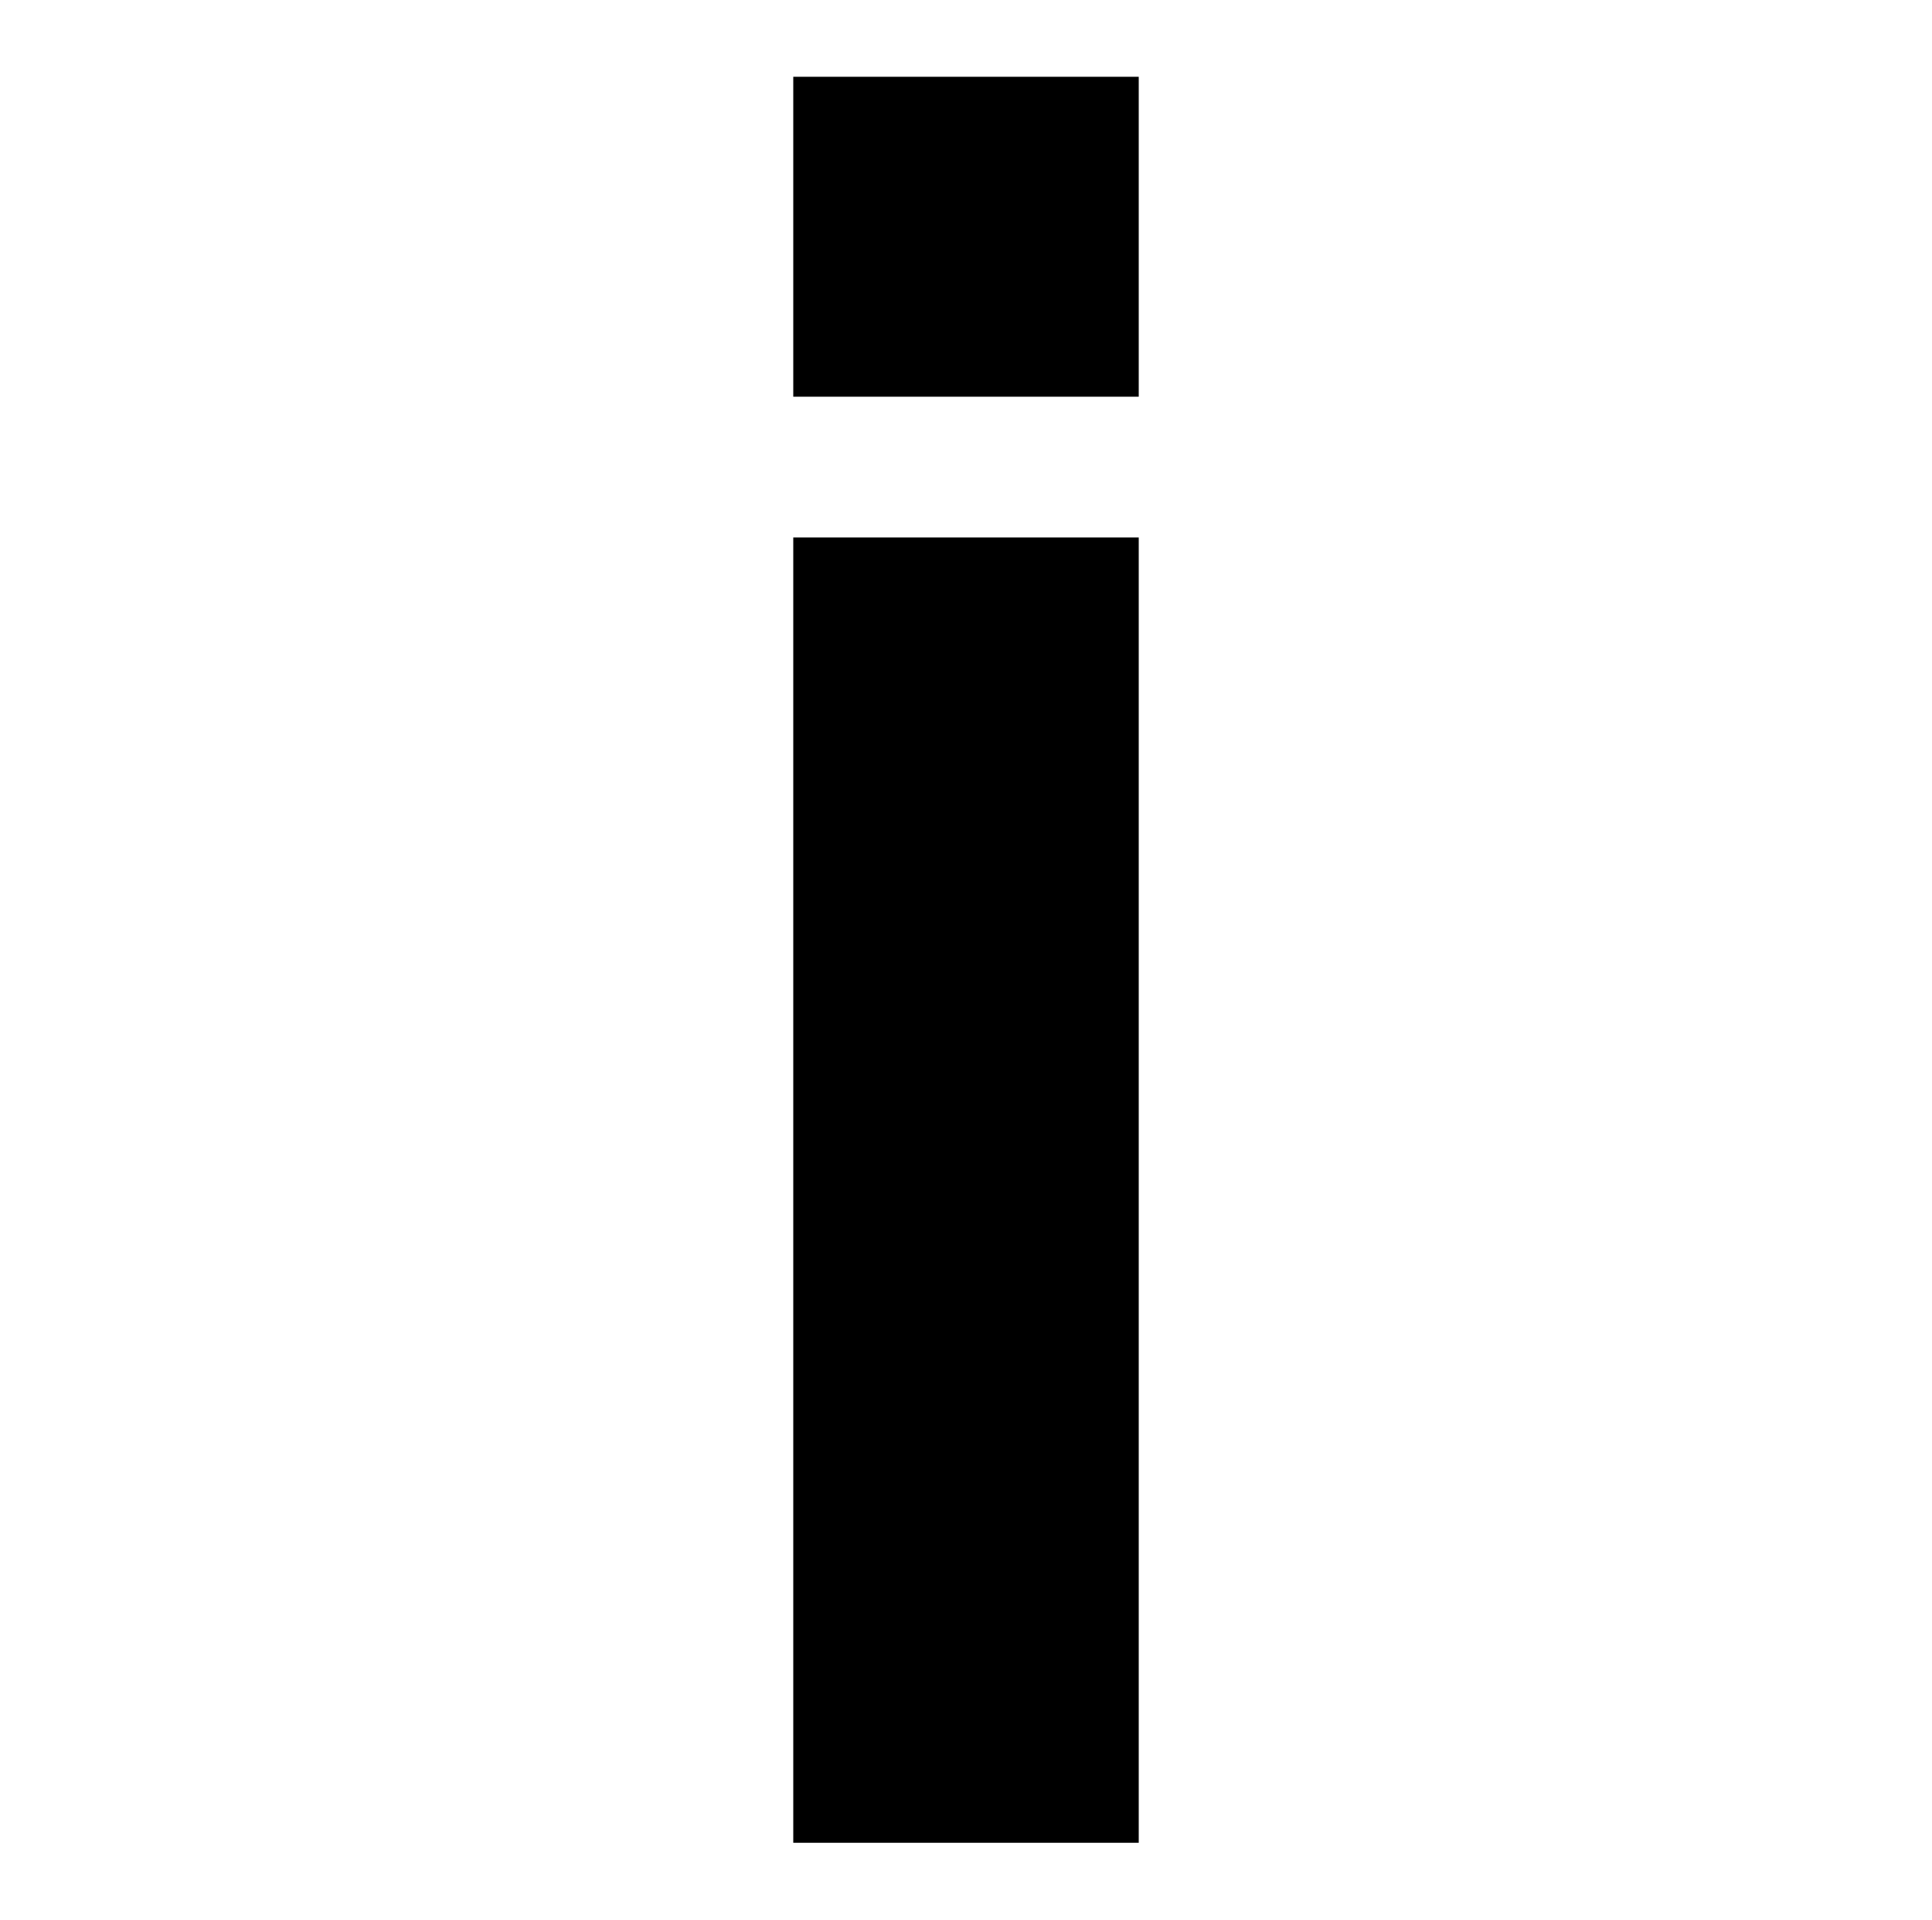
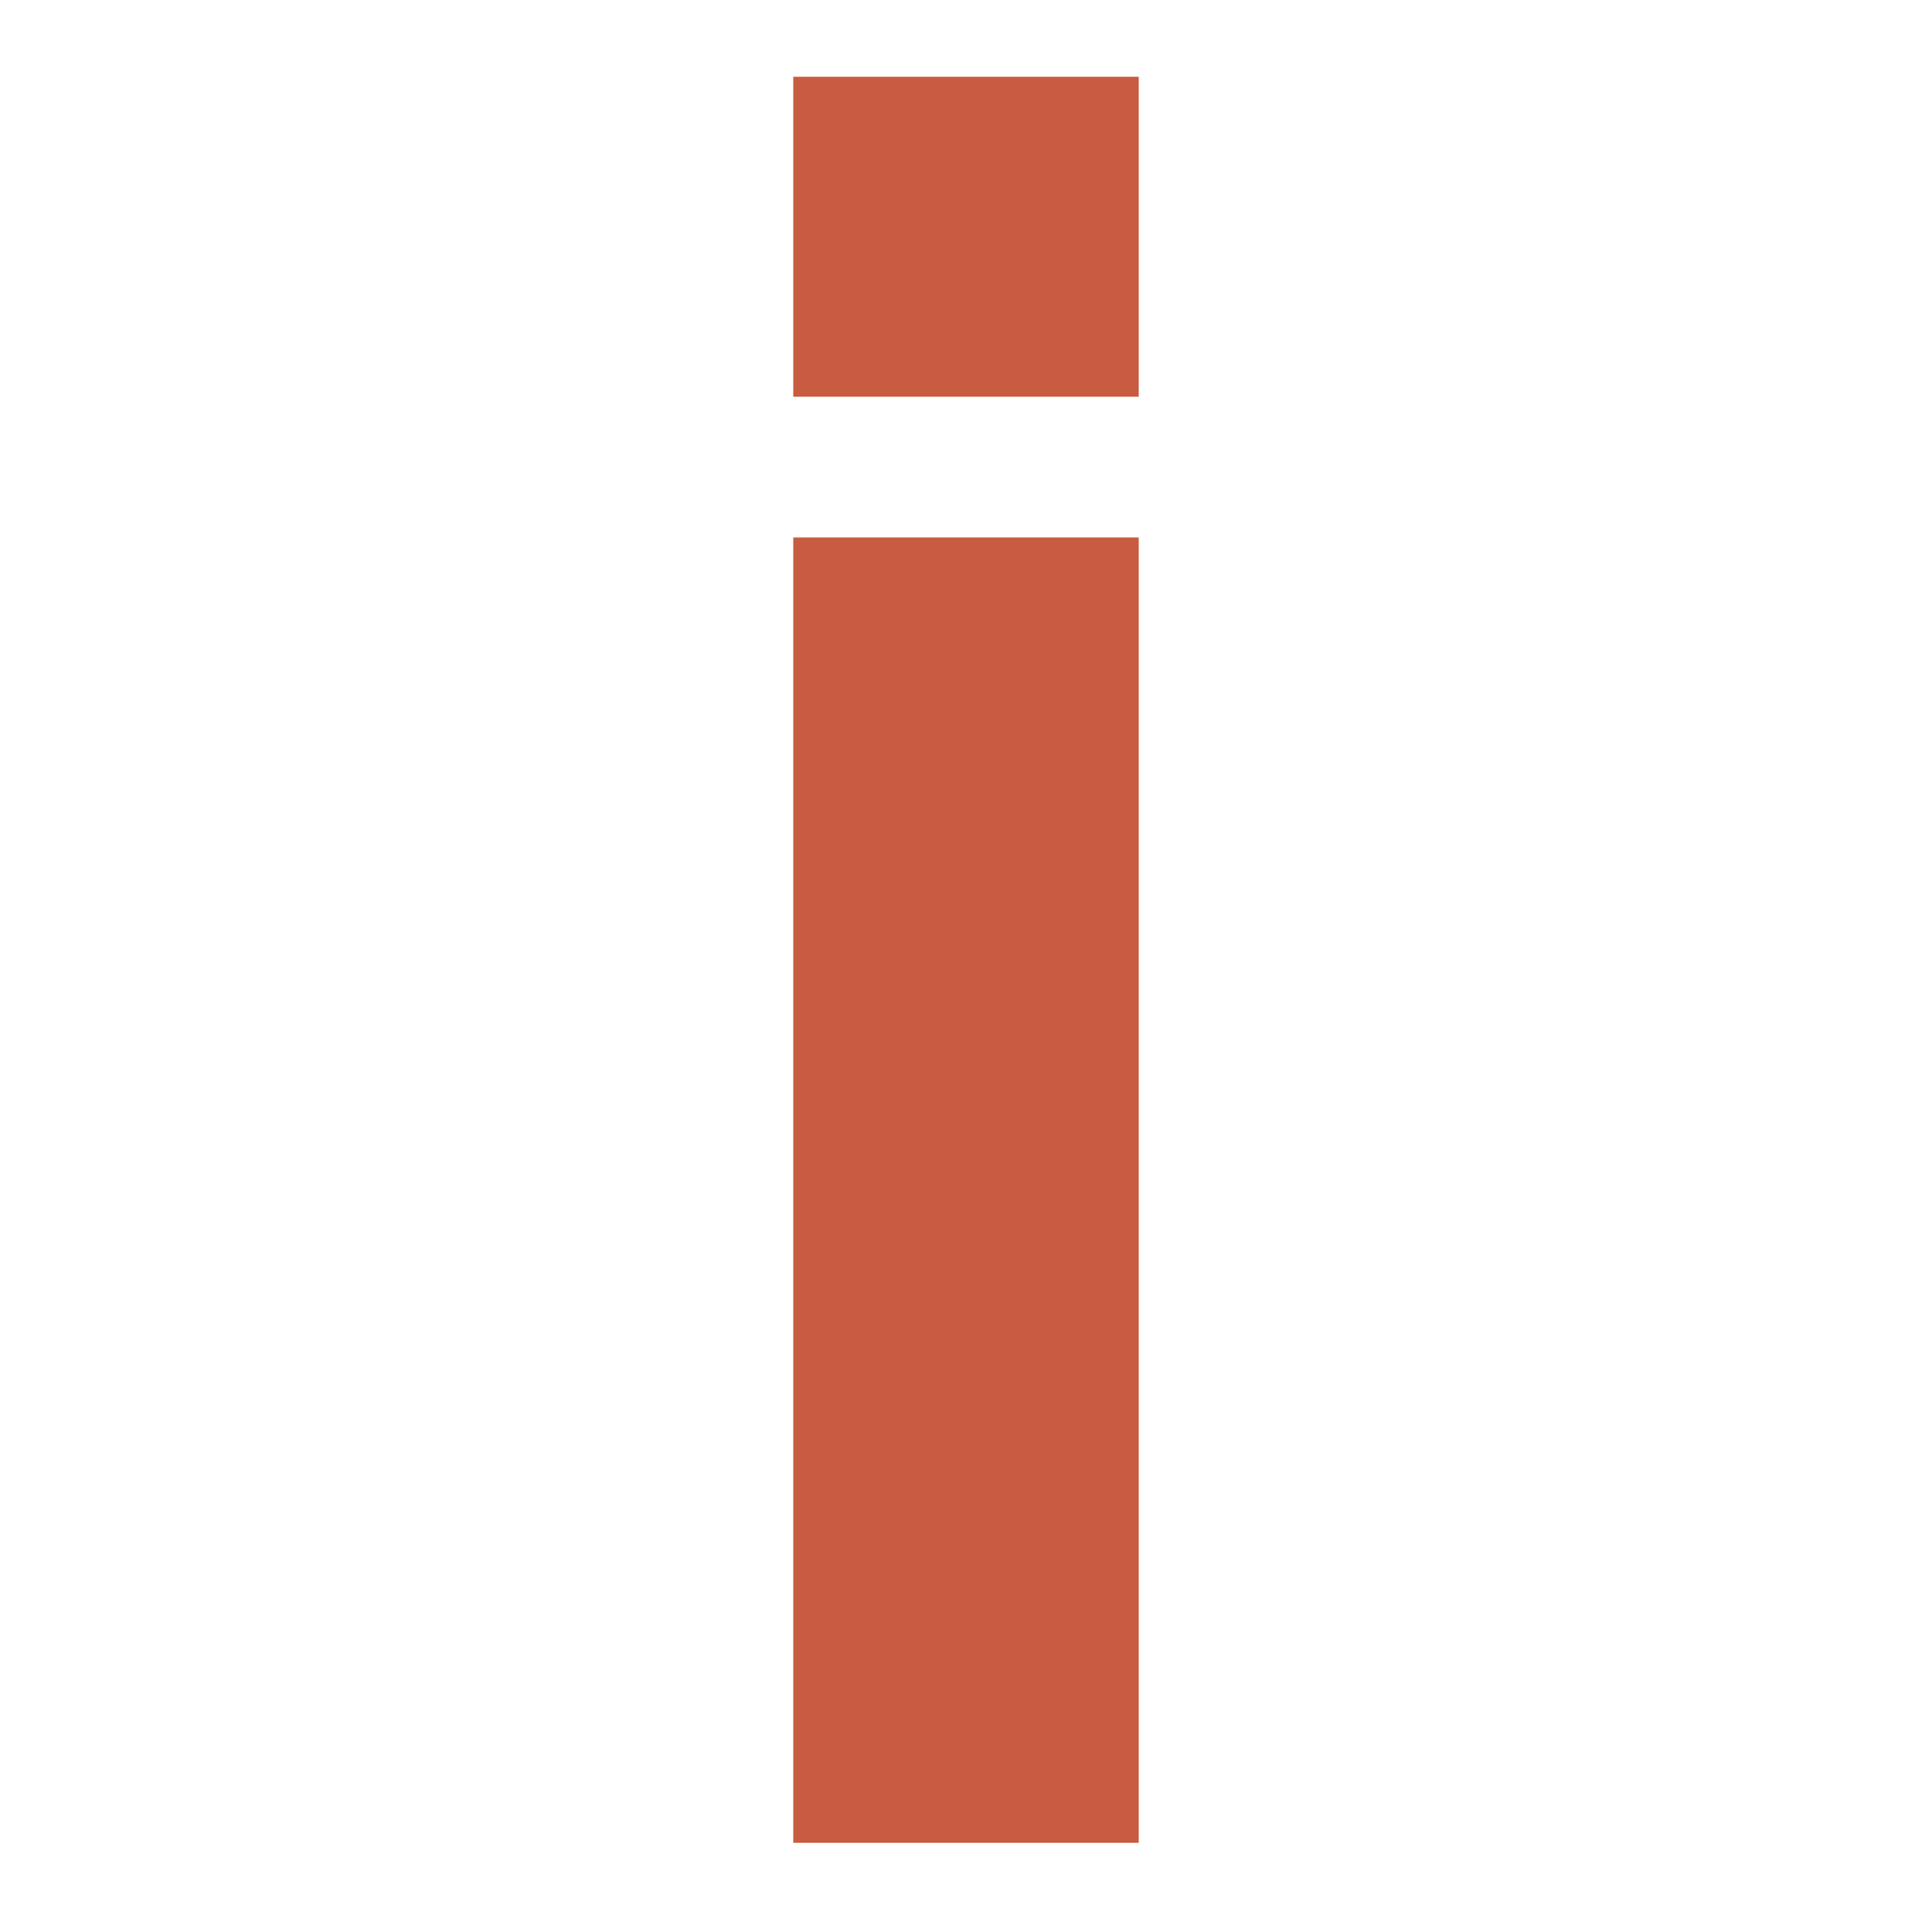
<svg xmlns="http://www.w3.org/2000/svg" version="1.0" width="151pt" height="150pt" viewBox="0 0 151 150" preserveAspectRatio="xMidYMid meet">
-   <g transform="translate(0,150) scale(0.1,-0.1)" fill="#000000" stroke="none">
+   <g transform="translate(0,150) scale(0.1,-0.1)" fill="#C95B40" stroke="none">
    <path d="M620 1315 l0 -125 135 0 135 0 0 125 0 125 -135 0 -135 0 0 -125z" />
    <path d="M620 570 l0 -510 135 0 135 0 0 510 0 510 -135 0 -135 0 0 -510z" />
  </g>
</svg>
